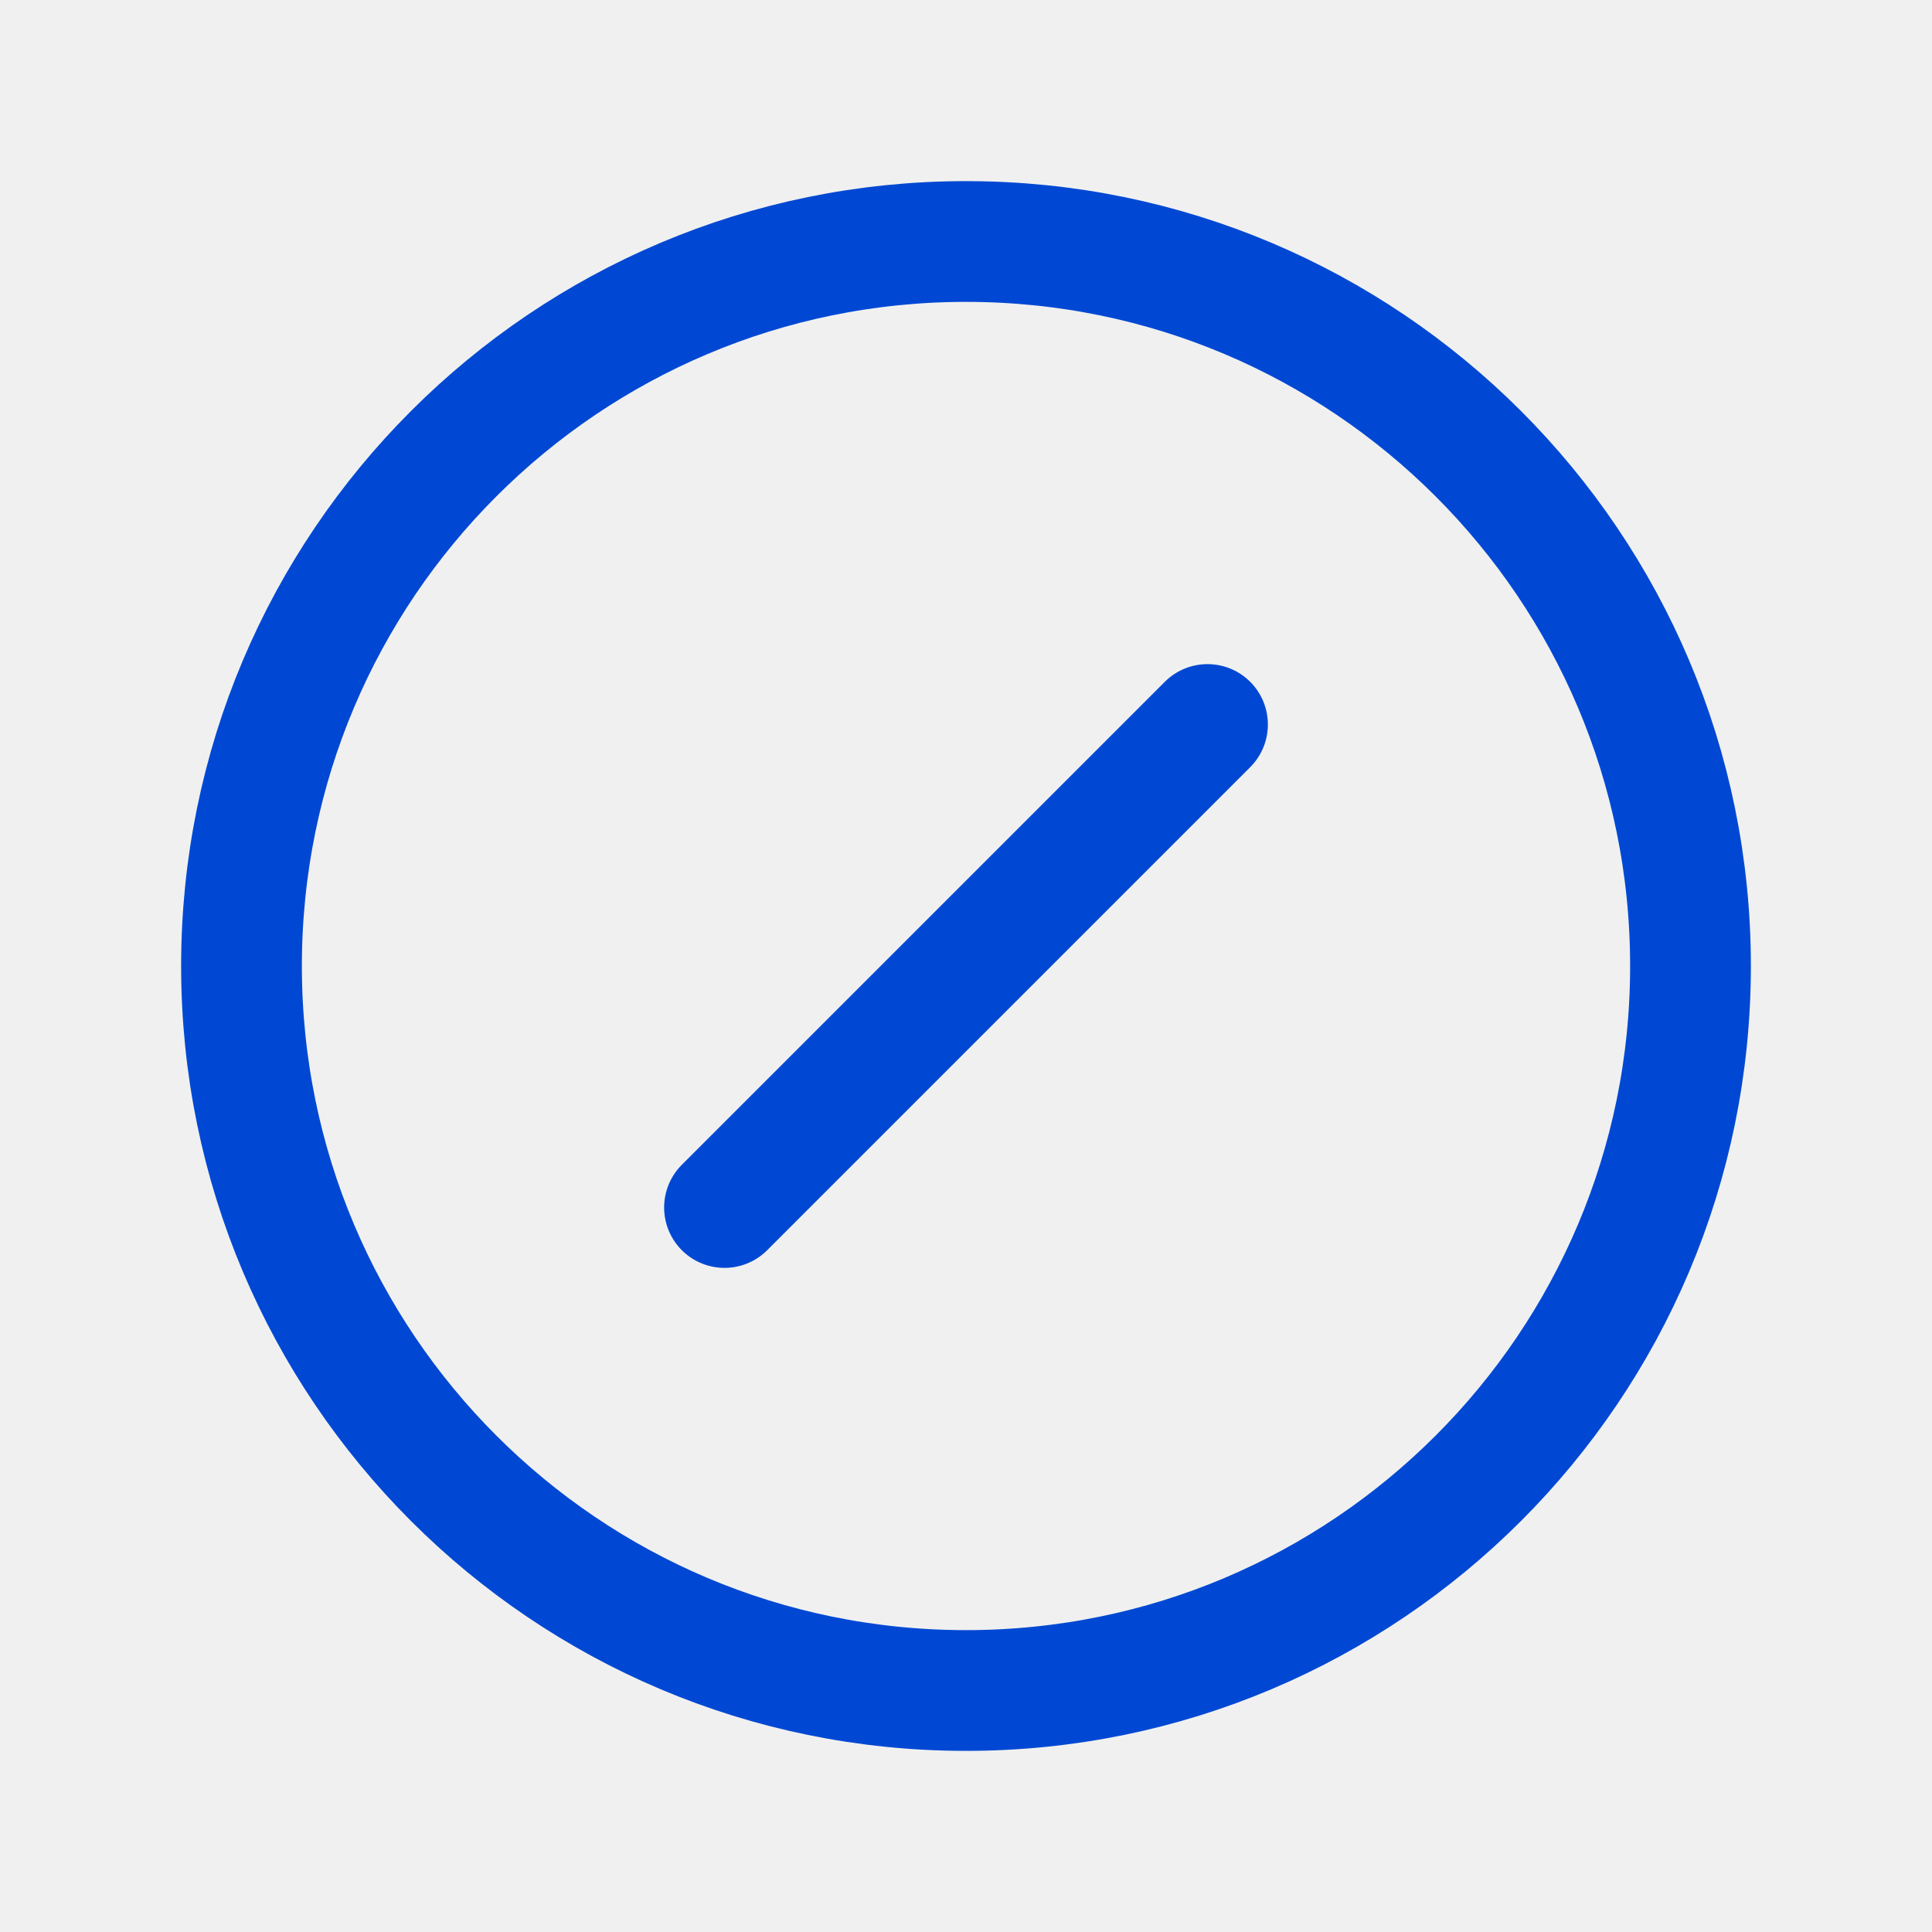
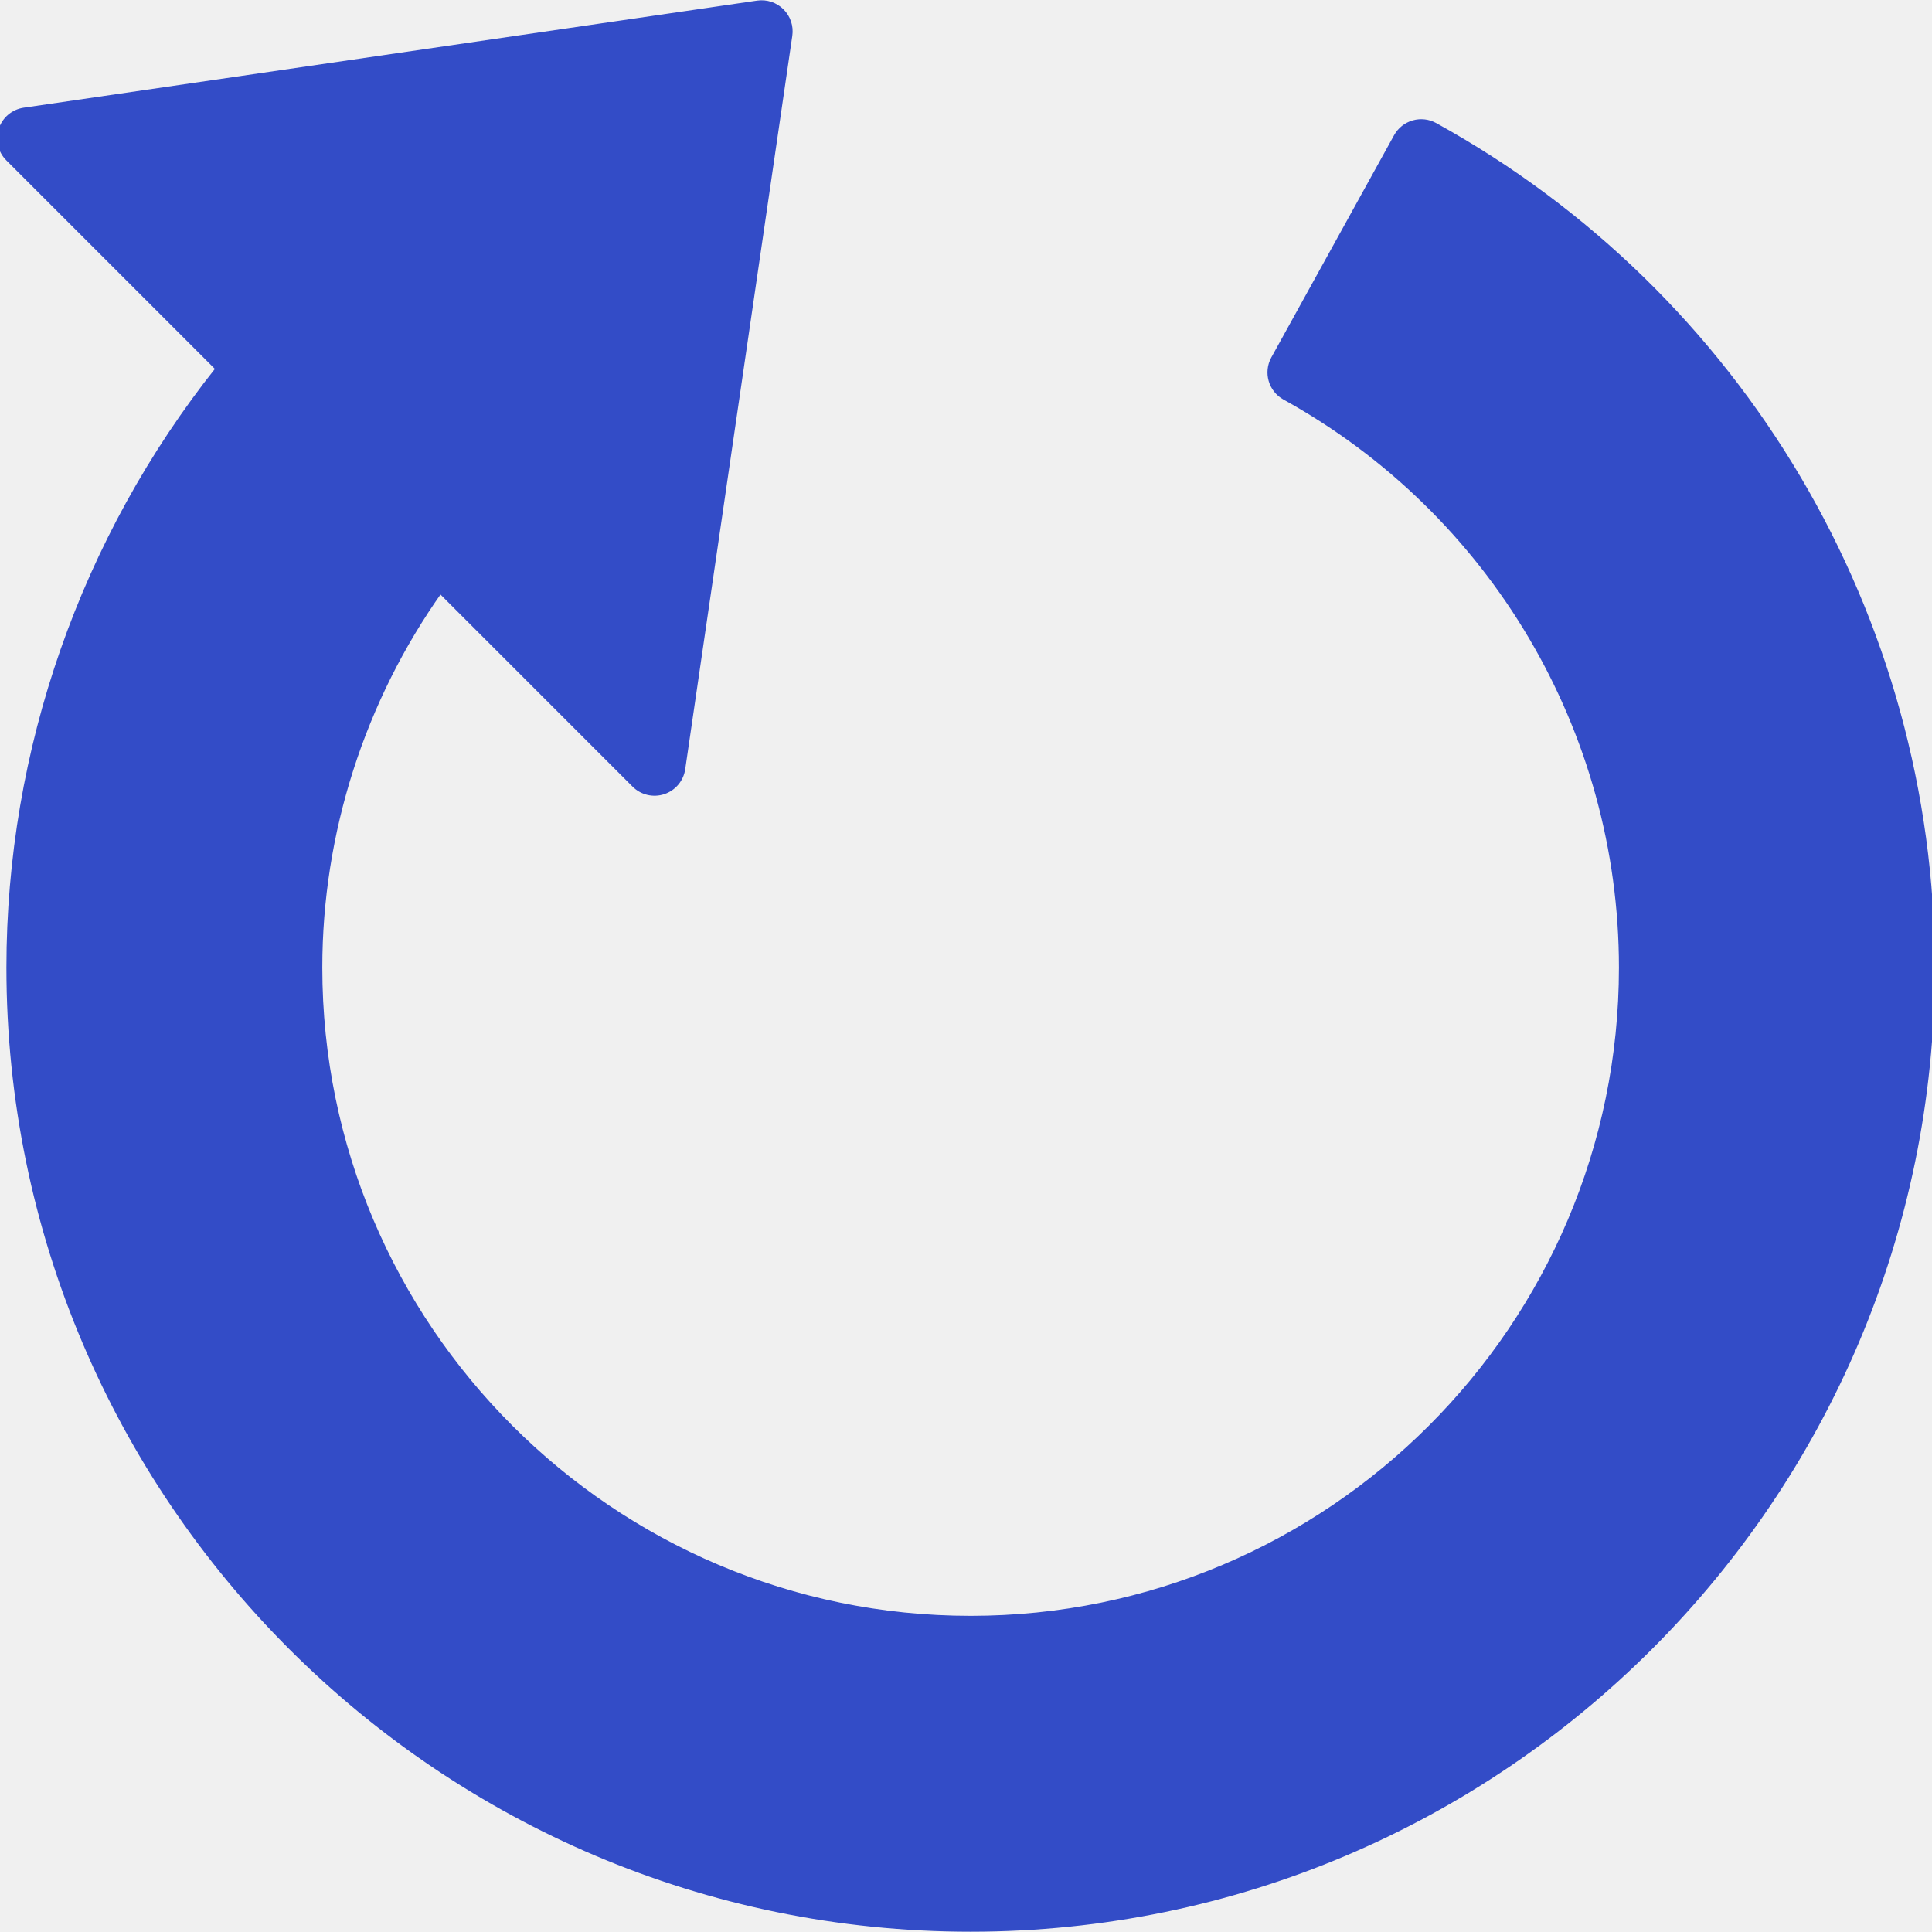
- <svg xmlns="http://www.w3.org/2000/svg" width="24" height="24" viewBox="0 0 24 24" fill="none">
-   <g clip-path="url(#clip0_3065_4852)">
-     <path d="M12 21C16.971 21 21 16.971 21 12C21 7.029 16.971 3 12 3C7.029 3 3 7.029 3 12C3 16.971 7.029 21 12 21Z" stroke="#0048D3" stroke-width="1.5" stroke-linecap="round" stroke-linejoin="round" />
-     <path d="M9 15L15 9" stroke="#0048D3" stroke-width="1.5" stroke-linecap="round" stroke-linejoin="round" />
+ <svg xmlns="http://www.w3.org/2000/svg" fill="#334cc7" width="18" height="18" version="1.1" id="Capa_1" viewBox="0 0 342.5 342.5" xml:space="preserve" stroke="#334cc7">
+   <g id="SVGRepo_bgCarrier" stroke-width="0" />
+   <g id="SVGRepo_tracerCarrier" stroke-linecap="round" stroke-linejoin="round" />
+   <g id="SVGRepo_iconCarrier">
+     <path d="M254.37,22.255c-1.161-0.642-2.53-0.795-3.803-0.428c-1.274,0.367-2.35,1.226-2.992,2.387l-21.758,39.391 c-1.335,2.417-0.458,5.459,1.96,6.794C264.616,90.748,287.5,129.495,287.5,171.52c0,63.649-51.782,115.431-115.431,115.431 S56.638,235.169,56.638,171.52c0-23.888,7.557-47.427,21.382-66.897l34.478,34.478c1.338,1.337,3.315,1.806,5.109,1.21 c1.795-0.596,3.101-2.152,3.374-4.024L139.963,6.271c0.228-1.563-0.295-3.141-1.412-4.258c-1.117-1.117-2.7-1.639-4.258-1.412 L4.278,19.584c-1.872,0.273-3.428,1.579-4.023,3.374c-0.596,1.795-0.127,3.772,1.21,5.109l37.292,37.292 C14.788,95.484,1.638,133,1.638,171.52c0,93.976,76.455,170.431,170.431,170.431c93.976,0,170.431-76.455,170.431-170.431 C342.5,109.478,308.731,52.283,254.37,22.255z" />
  </g>
-   <defs>
-     <clipPath id="clip0_3065_4852">
-       <rect width="24" height="24" fill="white" />
-     </clipPath>
-   </defs>
</svg>
